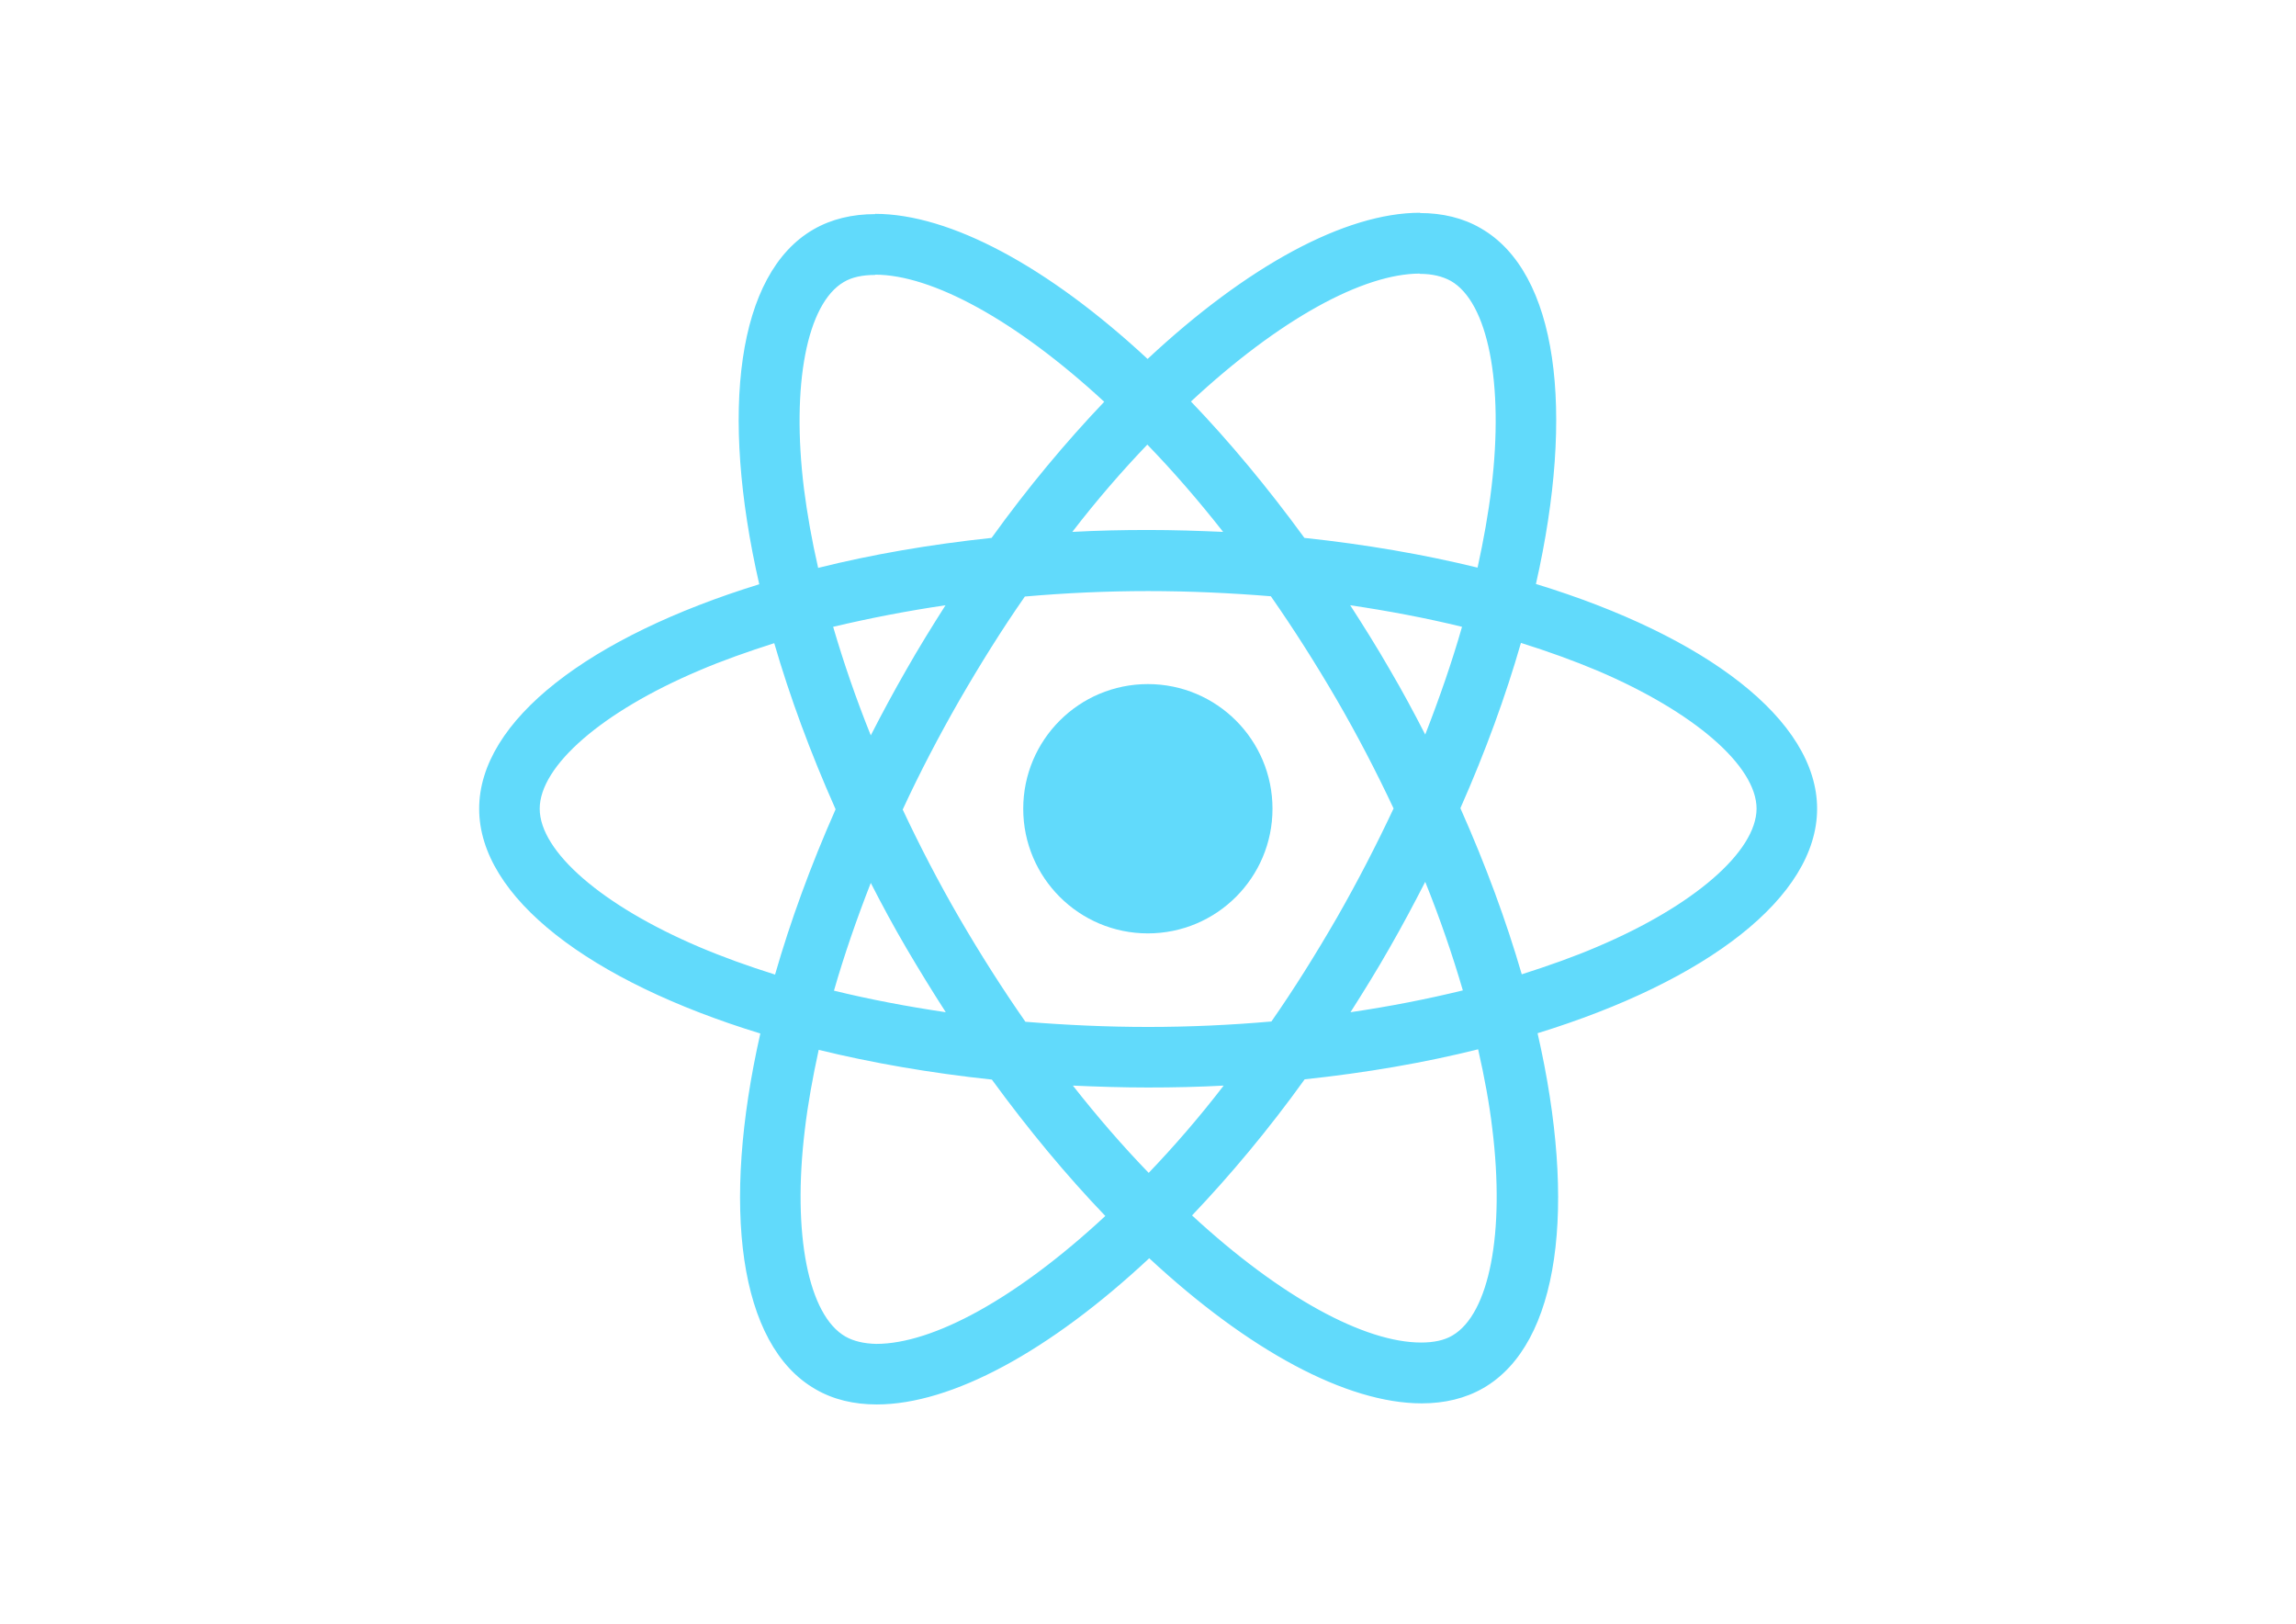
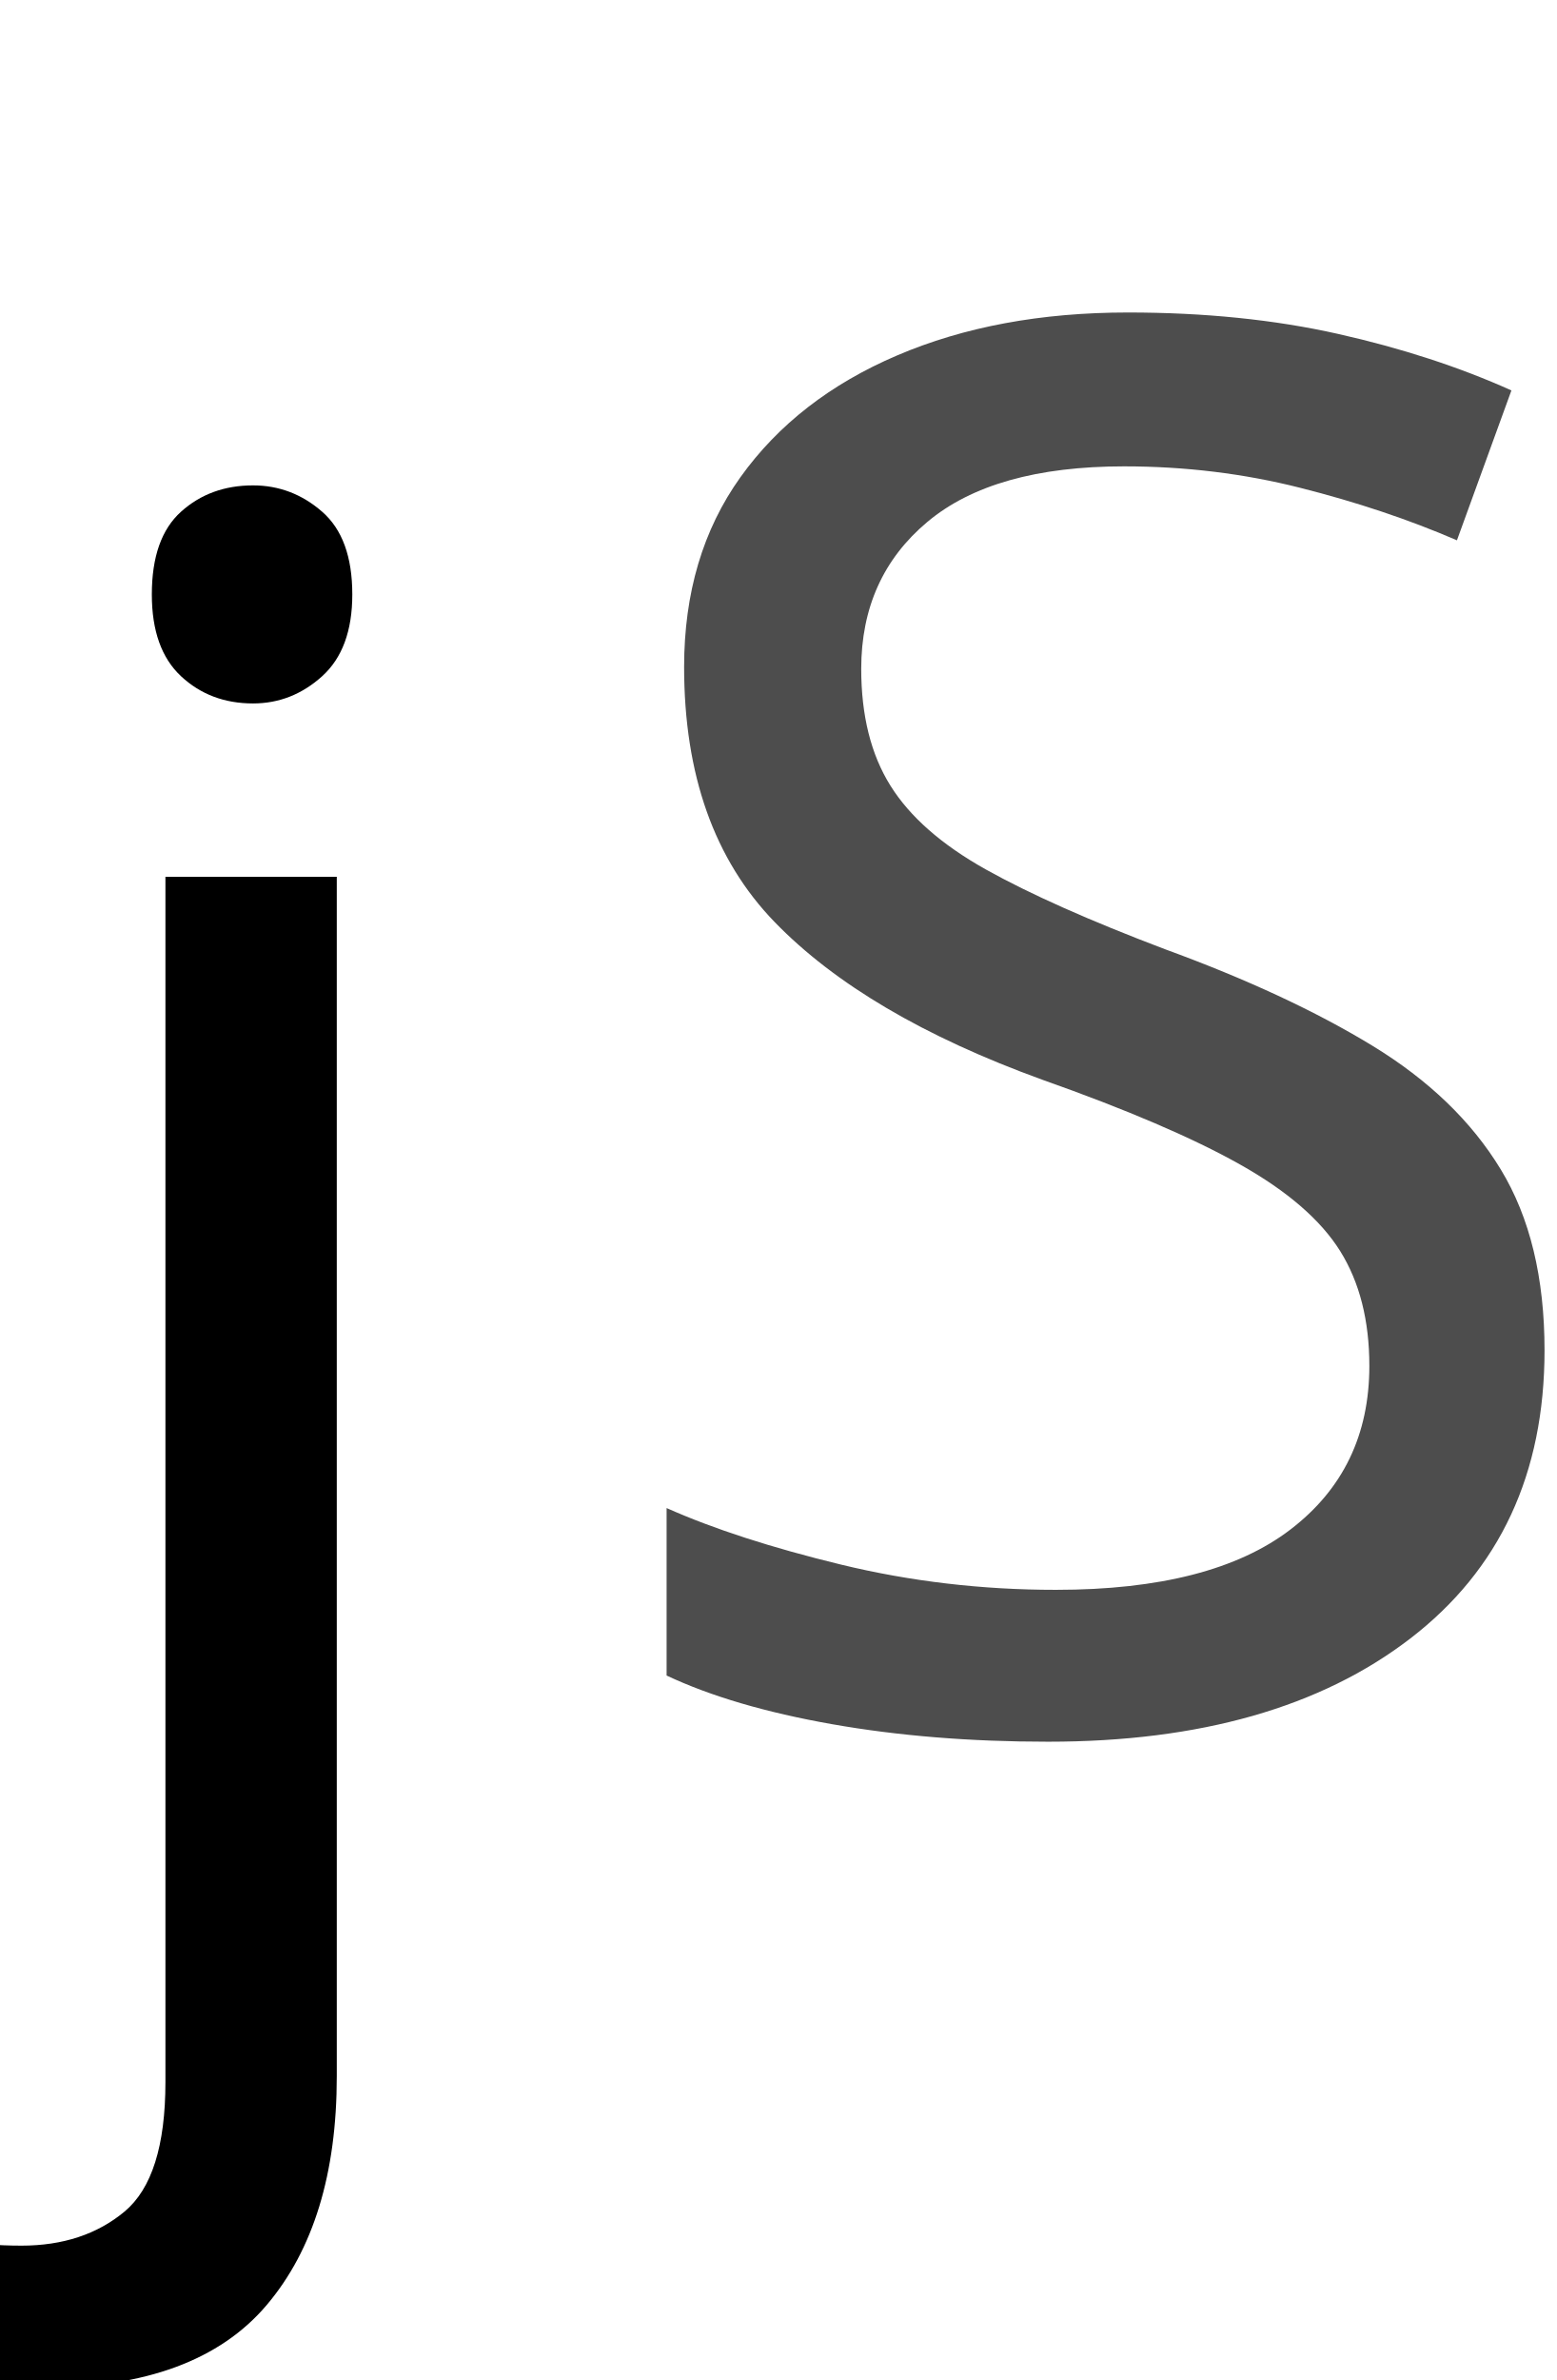
- <svg xmlns="http://www.w3.org/2000/svg" viewBox="0 0 841.9 595.3">
-   <g fill="#61DAFB">
-     <path d="M666.3 296.5c0-32.5-40.7-63.3-103.1-82.4 14.4-63.6 8-114.2-20.2-130.4-6.5-3.8-14.1-5.6-22.4-5.6v22.3c4.6 0 8.3.9 11.4 2.6 13.6 7.8 19.5 37.5 14.9 75.7-1.1 9.4-2.9 19.3-5.1 29.4-19.6-4.8-41-8.5-63.5-10.9-13.5-18.5-27.5-35.3-41.6-50 32.6-30.3 63.2-46.9 84-46.9V78c-27.5 0-63.5 19.6-99.9 53.6-36.4-33.8-72.4-53.2-99.9-53.2v22.3c20.7 0 51.4 16.5 84 46.6-14 14.7-28 31.4-41.3 49.9-22.6 2.4-44 6.1-63.6 11-2.3-10-4-19.7-5.2-29-4.7-38.2 1.1-67.9 14.6-75.8 3-1.8 6.9-2.6 11.5-2.6V78.5c-8.4 0-16 1.8-22.6 5.6-28.1 16.2-34.4 66.7-19.9 130.1-62.2 19.2-102.7 49.9-102.7 82.3 0 32.5 40.7 63.3 103.1 82.4-14.4 63.6-8 114.2 20.2 130.4 6.5 3.8 14.1 5.6 22.5 5.6 27.5 0 63.5-19.6 99.9-53.6 36.4 33.8 72.4 53.2 99.9 53.2 8.4 0 16-1.8 22.6-5.6 28.1-16.2 34.4-66.7 19.9-130.1 62-19.1 102.5-49.9 102.5-82.3zm-130.2-66.7c-3.7 12.9-8.3 26.2-13.5 39.5-4.1-8-8.4-16-13.1-24-4.6-8-9.5-15.8-14.4-23.4 14.2 2.1 27.9 4.7 41 7.9zm-45.8 106.5c-7.8 13.5-15.8 26.3-24.1 38.2-14.9 1.3-30 2-45.2 2-15.1 0-30.2-.7-45-1.9-8.3-11.9-16.4-24.6-24.2-38-7.6-13.1-14.5-26.4-20.8-39.8 6.2-13.4 13.2-26.8 20.7-39.9 7.8-13.5 15.8-26.3 24.1-38.2 14.9-1.3 30-2 45.2-2 15.1 0 30.2.7 45 1.9 8.3 11.9 16.4 24.6 24.2 38 7.6 13.1 14.5 26.4 20.8 39.8-6.3 13.4-13.2 26.8-20.7 39.9zm32.3-13c5.4 13.4 10 26.8 13.8 39.8-13.1 3.2-26.9 5.9-41.2 8 4.9-7.7 9.8-15.6 14.4-23.7 4.6-8 8.9-16.1 13-24.1zM421.2 430c-9.3-9.6-18.6-20.3-27.8-32 9 .4 18.2.7 27.5.7 9.4 0 18.7-.2 27.8-.7-9 11.7-18.3 22.4-27.5 32zm-74.4-58.9c-14.2-2.1-27.9-4.7-41-7.9 3.7-12.9 8.3-26.2 13.5-39.5 4.1 8 8.4 16 13.1 24 4.7 8 9.5 15.8 14.4 23.4zM420.7 163c9.3 9.6 18.6 20.3 27.8 32-9-.4-18.2-.7-27.5-.7-9.4 0-18.7.2-27.8.7 9-11.7 18.3-22.4 27.5-32zm-74 58.9c-4.9 7.7-9.8 15.6-14.4 23.7-4.6 8-8.9 16-13 24-5.4-13.4-10-26.8-13.8-39.8 13.1-3.1 26.9-5.8 41.2-7.9zm-90.5 125.2c-35.4-15.1-58.3-34.9-58.3-50.6 0-15.7 22.9-35.6 58.3-50.6 8.6-3.7 18-7 27.7-10.1 5.7 19.6 13.2 40 22.5 60.9-9.2 20.8-16.6 41.1-22.2 60.6-9.9-3.1-19.3-6.5-28-10.2zM310 490c-13.6-7.8-19.5-37.5-14.9-75.7 1.1-9.4 2.9-19.3 5.1-29.4 19.6 4.8 41 8.5 63.5 10.9 13.5 18.5 27.5 35.3 41.6 50-32.6 30.3-63.2 46.9-84 46.9-4.5-.1-8.3-1-11.3-2.7zm237.2-76.2c4.7 38.2-1.1 67.9-14.6 75.8-3 1.8-6.9 2.6-11.5 2.6-20.7 0-51.4-16.5-84-46.6 14-14.7 28-31.4 41.3-49.9 22.6-2.4 44-6.1 63.6-11 2.3 10.1 4.1 19.8 5.2 29.1zm38.5-66.7c-8.6 3.7-18 7-27.7 10.1-5.7-19.6-13.2-40-22.5-60.9 9.2-20.8 16.6-41.1 22.2-60.6 9.9 3.1 19.3 6.5 28.1 10.2 35.4 15.1 58.3 34.9 58.3 50.6-.1 15.7-23 35.6-58.4 50.6zM320.8 78.4z" />
-     <circle cx="420.9" cy="296.5" r="45.7" />
-     <path d="M520.5 78.1z" />
+ <svg xmlns="http://www.w3.org/2000/svg" id="Layer_2" data-name="Layer 2" viewBox="0 0 328.94 502.93">
+   <defs>
+     <style>
+       .cls-1 {
+         fill: #4d4d4d;
+       }
+ 
+       .cls-1, .cls-2 {
+         font-family: VariexOT-Regular, 'Variex OT';
+         font-size: 411.47px;
+       }
+     </style>
+   </defs>
+   <g id="logo">
+     <text class="cls-1" transform="translate(119.92 363.94)">
+       <tspan x="0" y="0">S</tspan>
+     </text>
+     <text class="cls-2" transform="translate(0 405.82)">
+       <tspan x="0" y="0">j</tspan>
+     </text>
  </g>
</svg>
